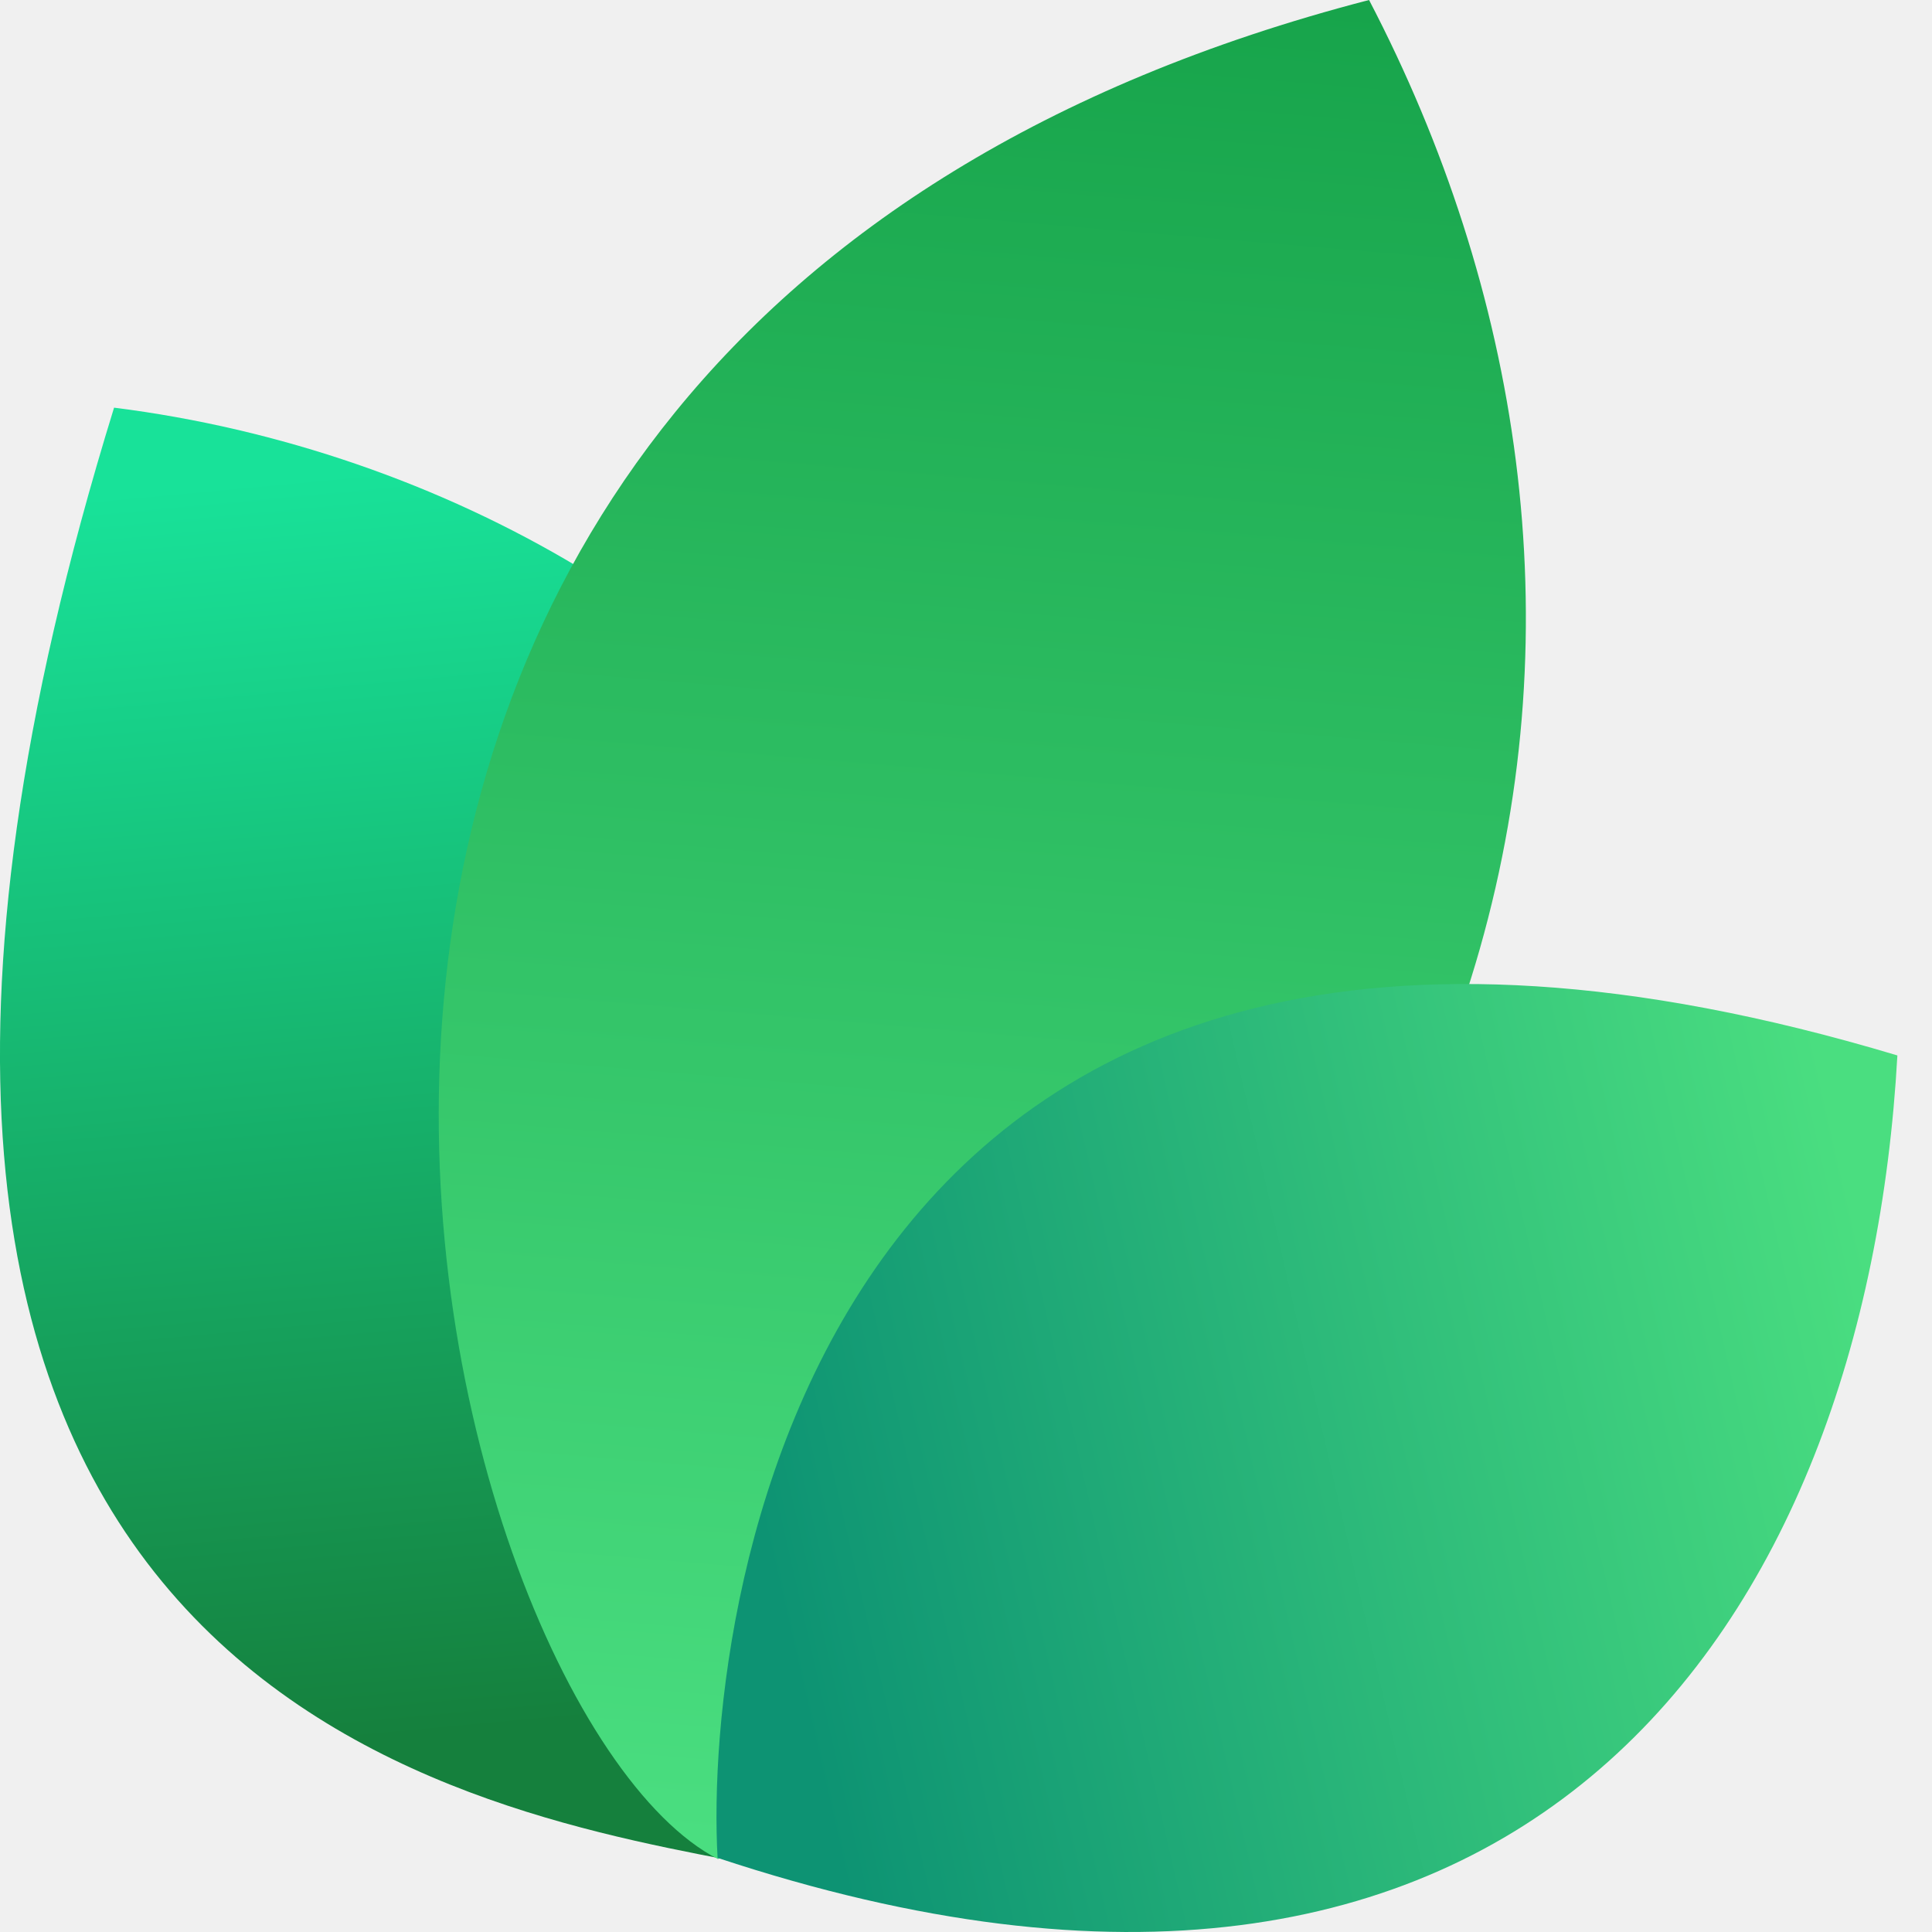
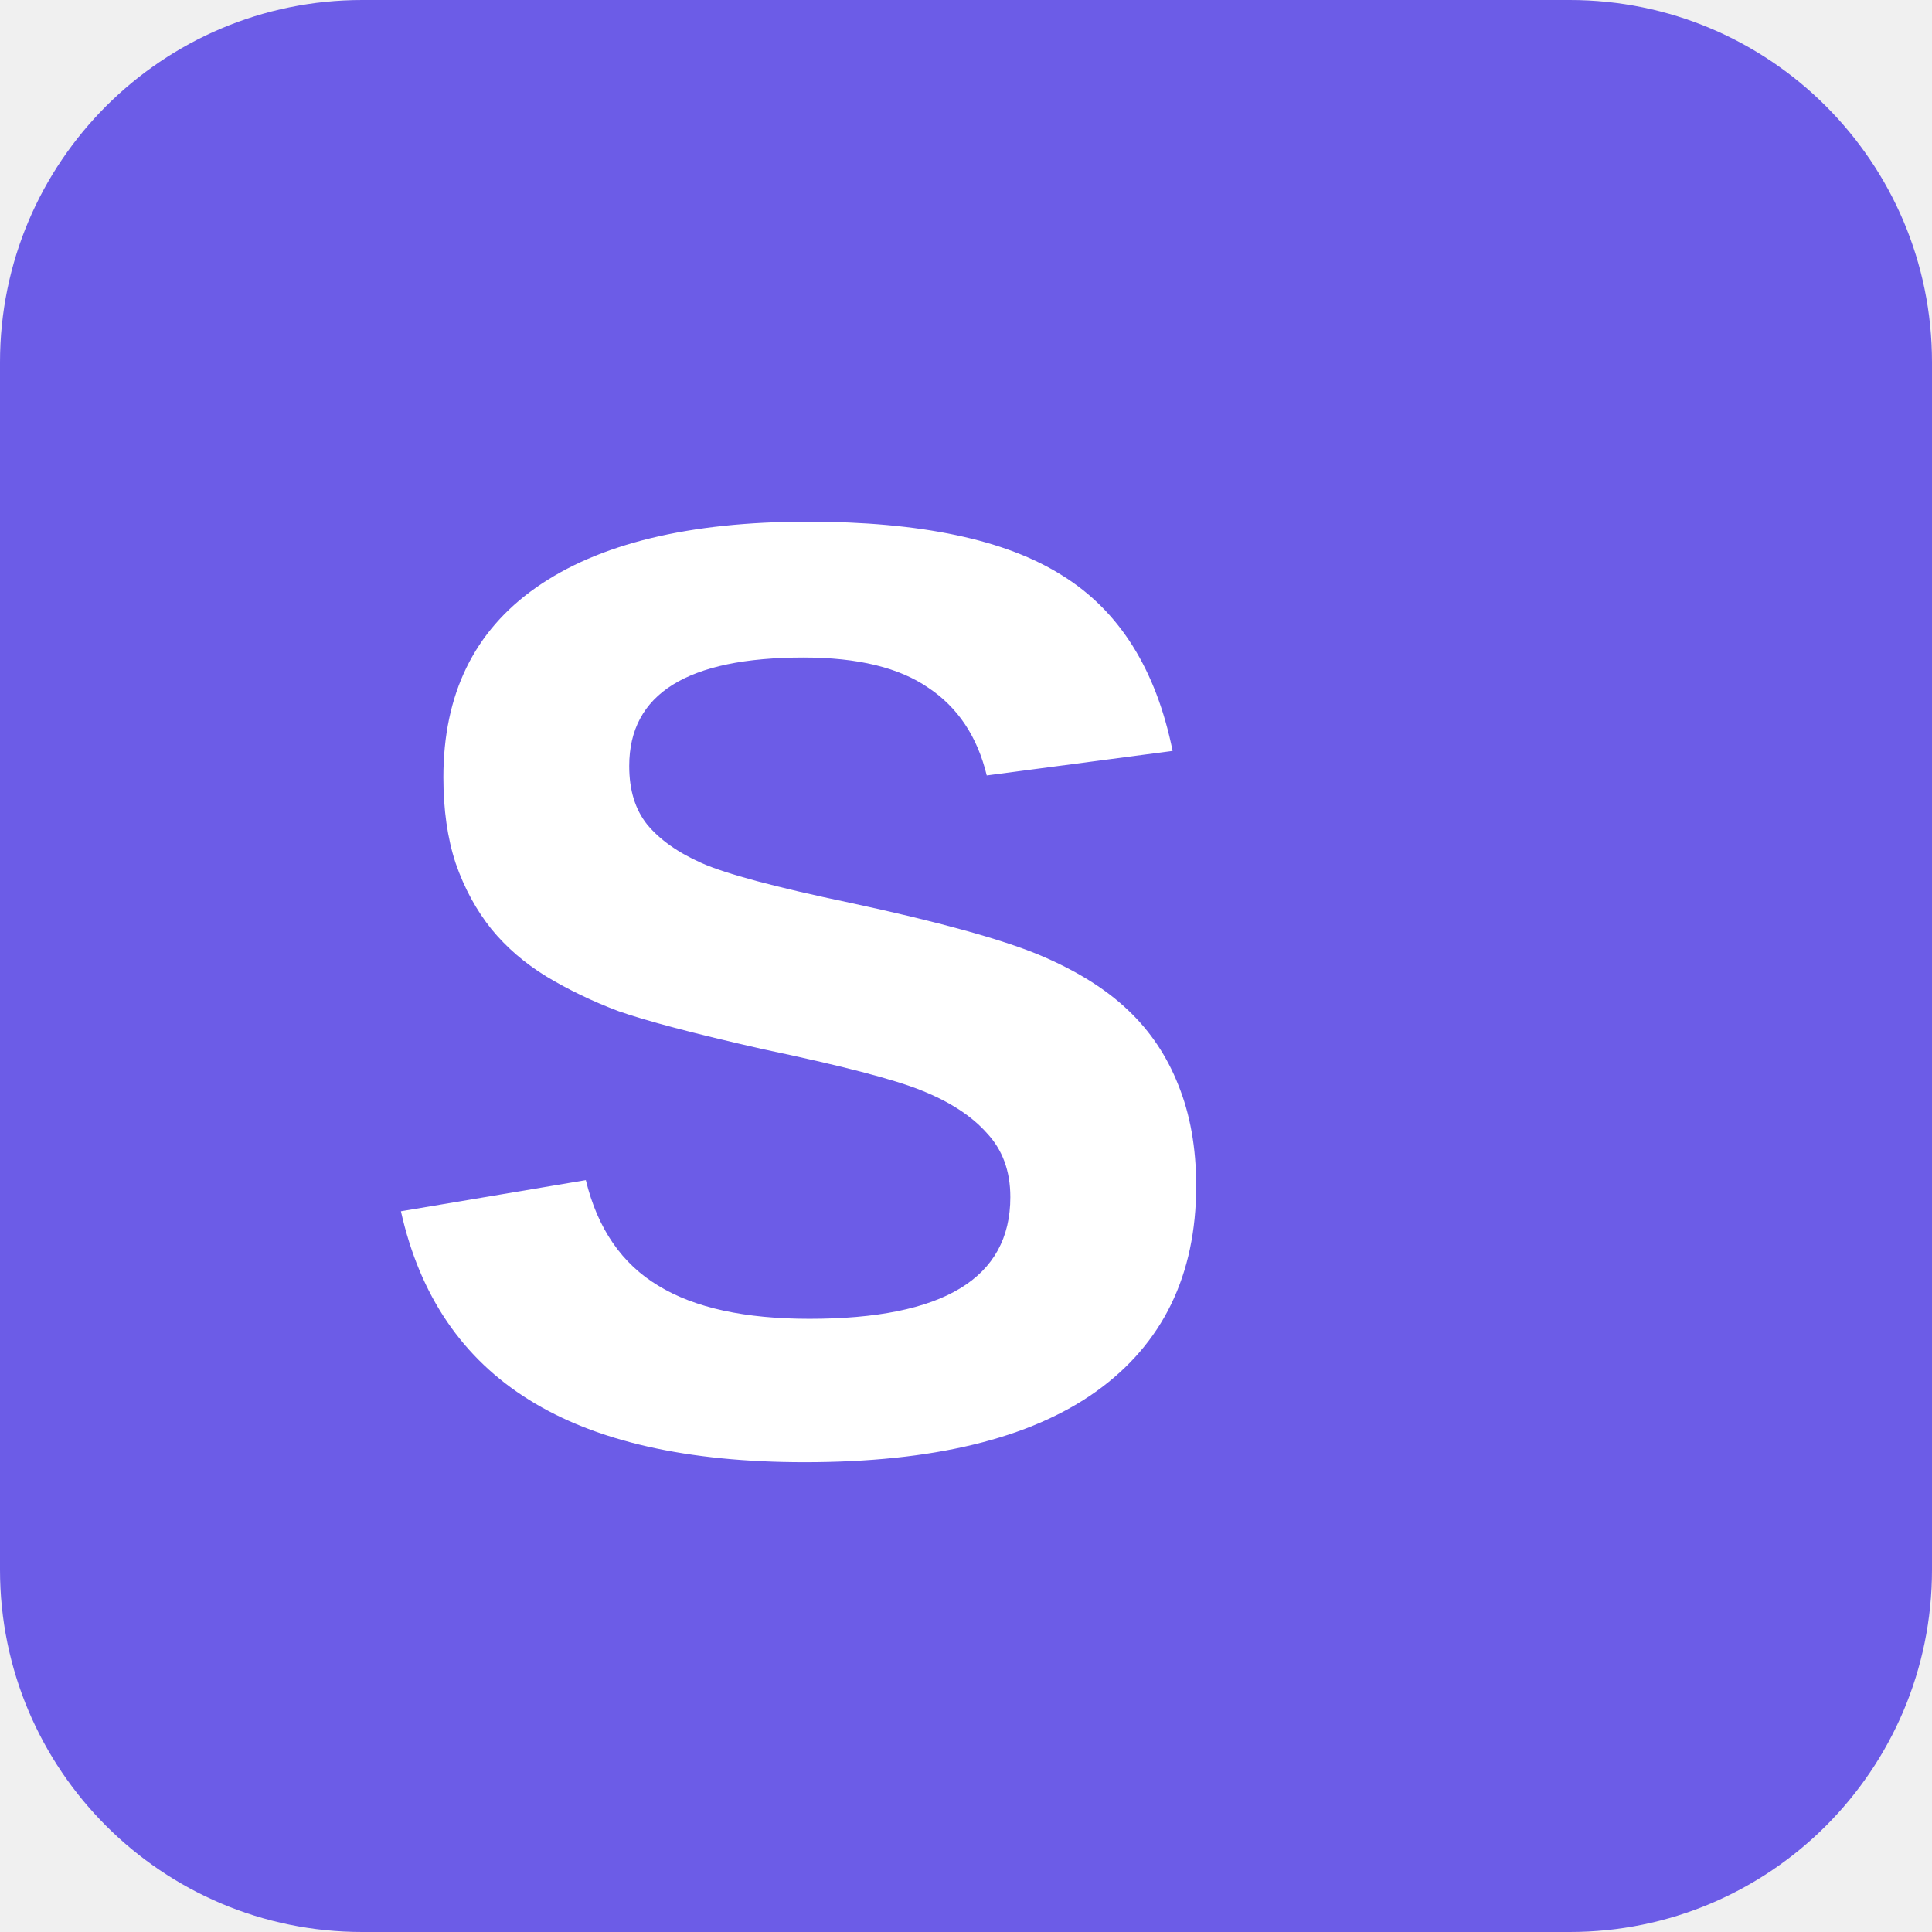
- <svg xmlns="http://www.w3.org/2000/svg" width="24" height="24" viewBox="0 0 24 24" fill="none">
-   <path d="M9.061 23.108C5.268 22.377 -3.391 20.627 1.417 5.064C9.634 6.099 16.973 14.064 9.061 23.108Z" fill="url(#paint0_linear_17557_2021)" />
-   <path d="M8.919 23.094C5.276 21.222 0.784 4.209 17.007 0C20.757 7.193 19.621 16.545 8.919 23.094Z" fill="url(#paint1_linear_17557_2021)" />
-   <path d="M8.914 23.079C8.735 19.882 10.159 9.085 23.57 13.111C23.181 20.123 18.984 26.418 8.914 23.079Z" fill="url(#paint2_linear_17557_2021)" />
-   <defs>
-     <linearGradient id="paint0_linear_17557_2021" x1="3.776" y1="5.916" x2="5.232" y2="21.559" gradientUnits="userSpaceOnUse">
-       <stop stop-color="#18E299" />
-       <stop offset="1" stop-color="#15803D" />
-     </linearGradient>
-     <linearGradient id="paint1_linear_17557_2021" x1="12.171" y1="-0.718" x2="10.19" y2="22.983" gradientUnits="userSpaceOnUse">
-       <stop stop-color="#16A34A" />
-       <stop offset="1" stop-color="#4ADE80" />
-     </linearGradient>
-     <linearGradient id="paint2_linear_17557_2021" x1="23.133" y1="15.353" x2="9.338" y2="18.52" gradientUnits="userSpaceOnUse">
-       <stop stop-color="#4ADE80" />
-       <stop offset="1" stop-color="#0D9373" />
-     </linearGradient>
-   </defs>
+ <svg xmlns="http://www.w3.org/2000/svg" width="32" height="32" viewBox="0 0 32 32" fill="none">
+   <rect width="32" height="32" rx="6" fill="#6C5CE7" />
+   <text x="6" y="24" font-size="22" font-weight="bold" fill="white" font-family="Arial">S</text>
</svg>
